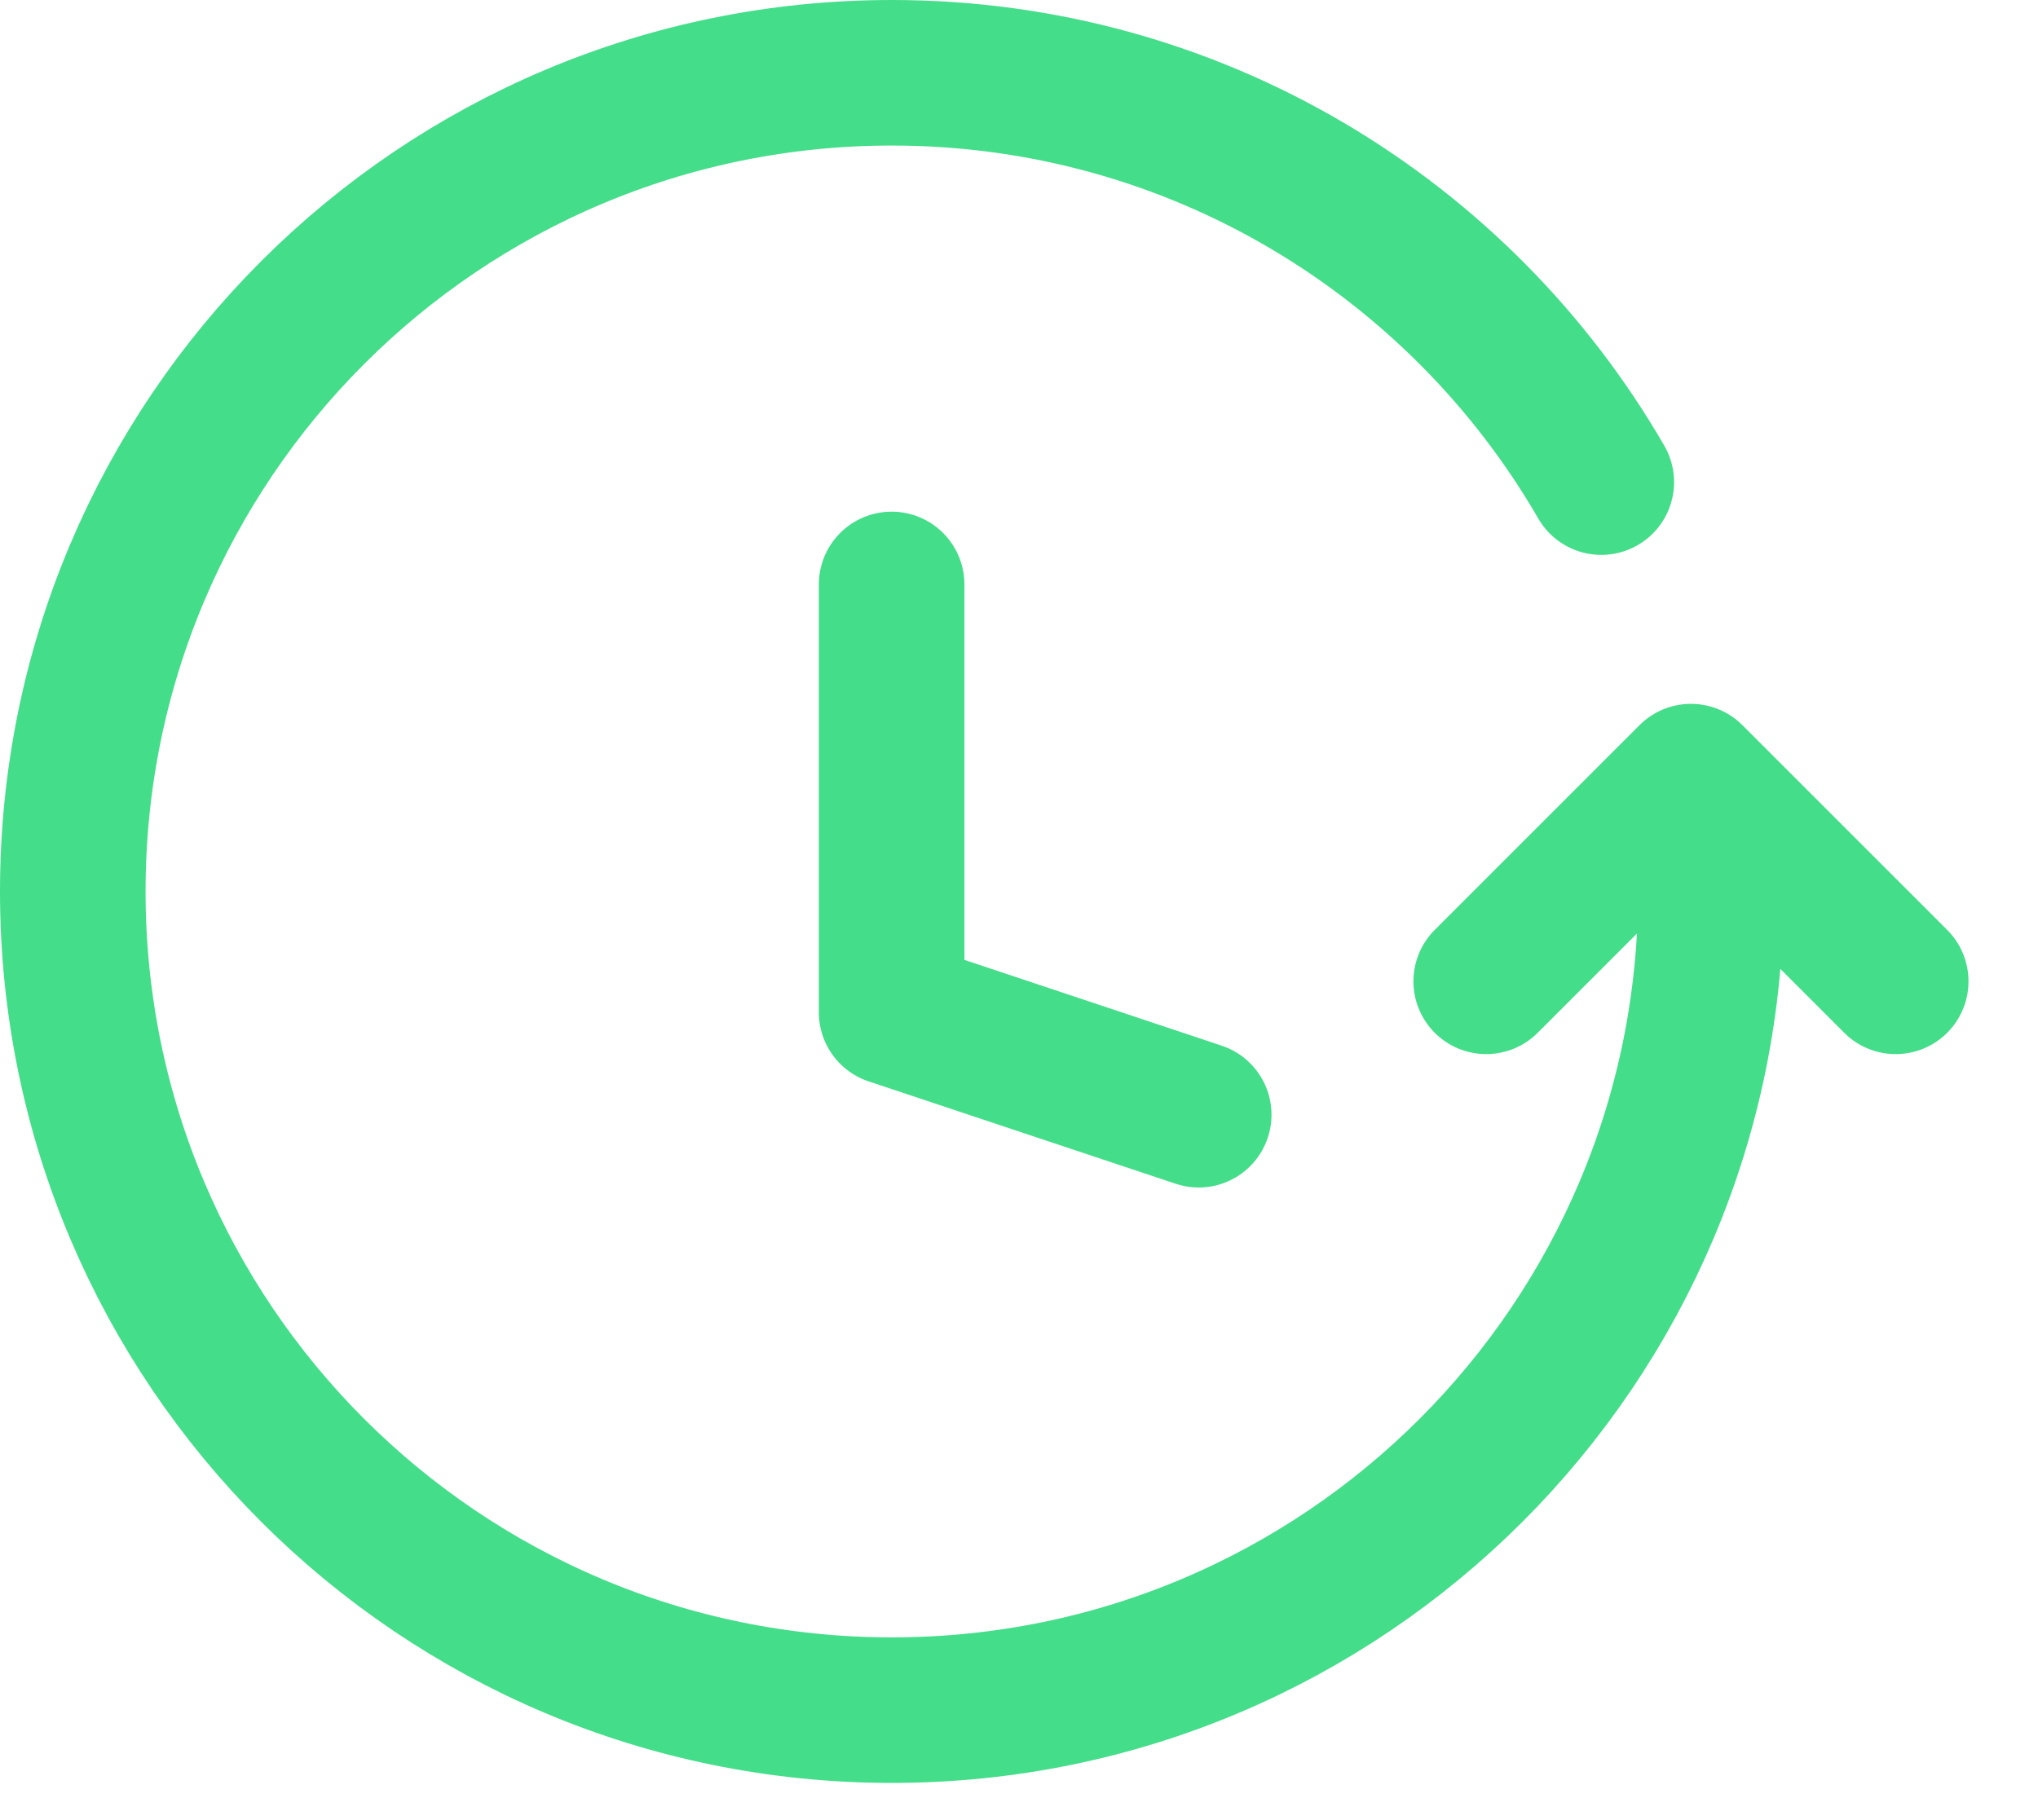
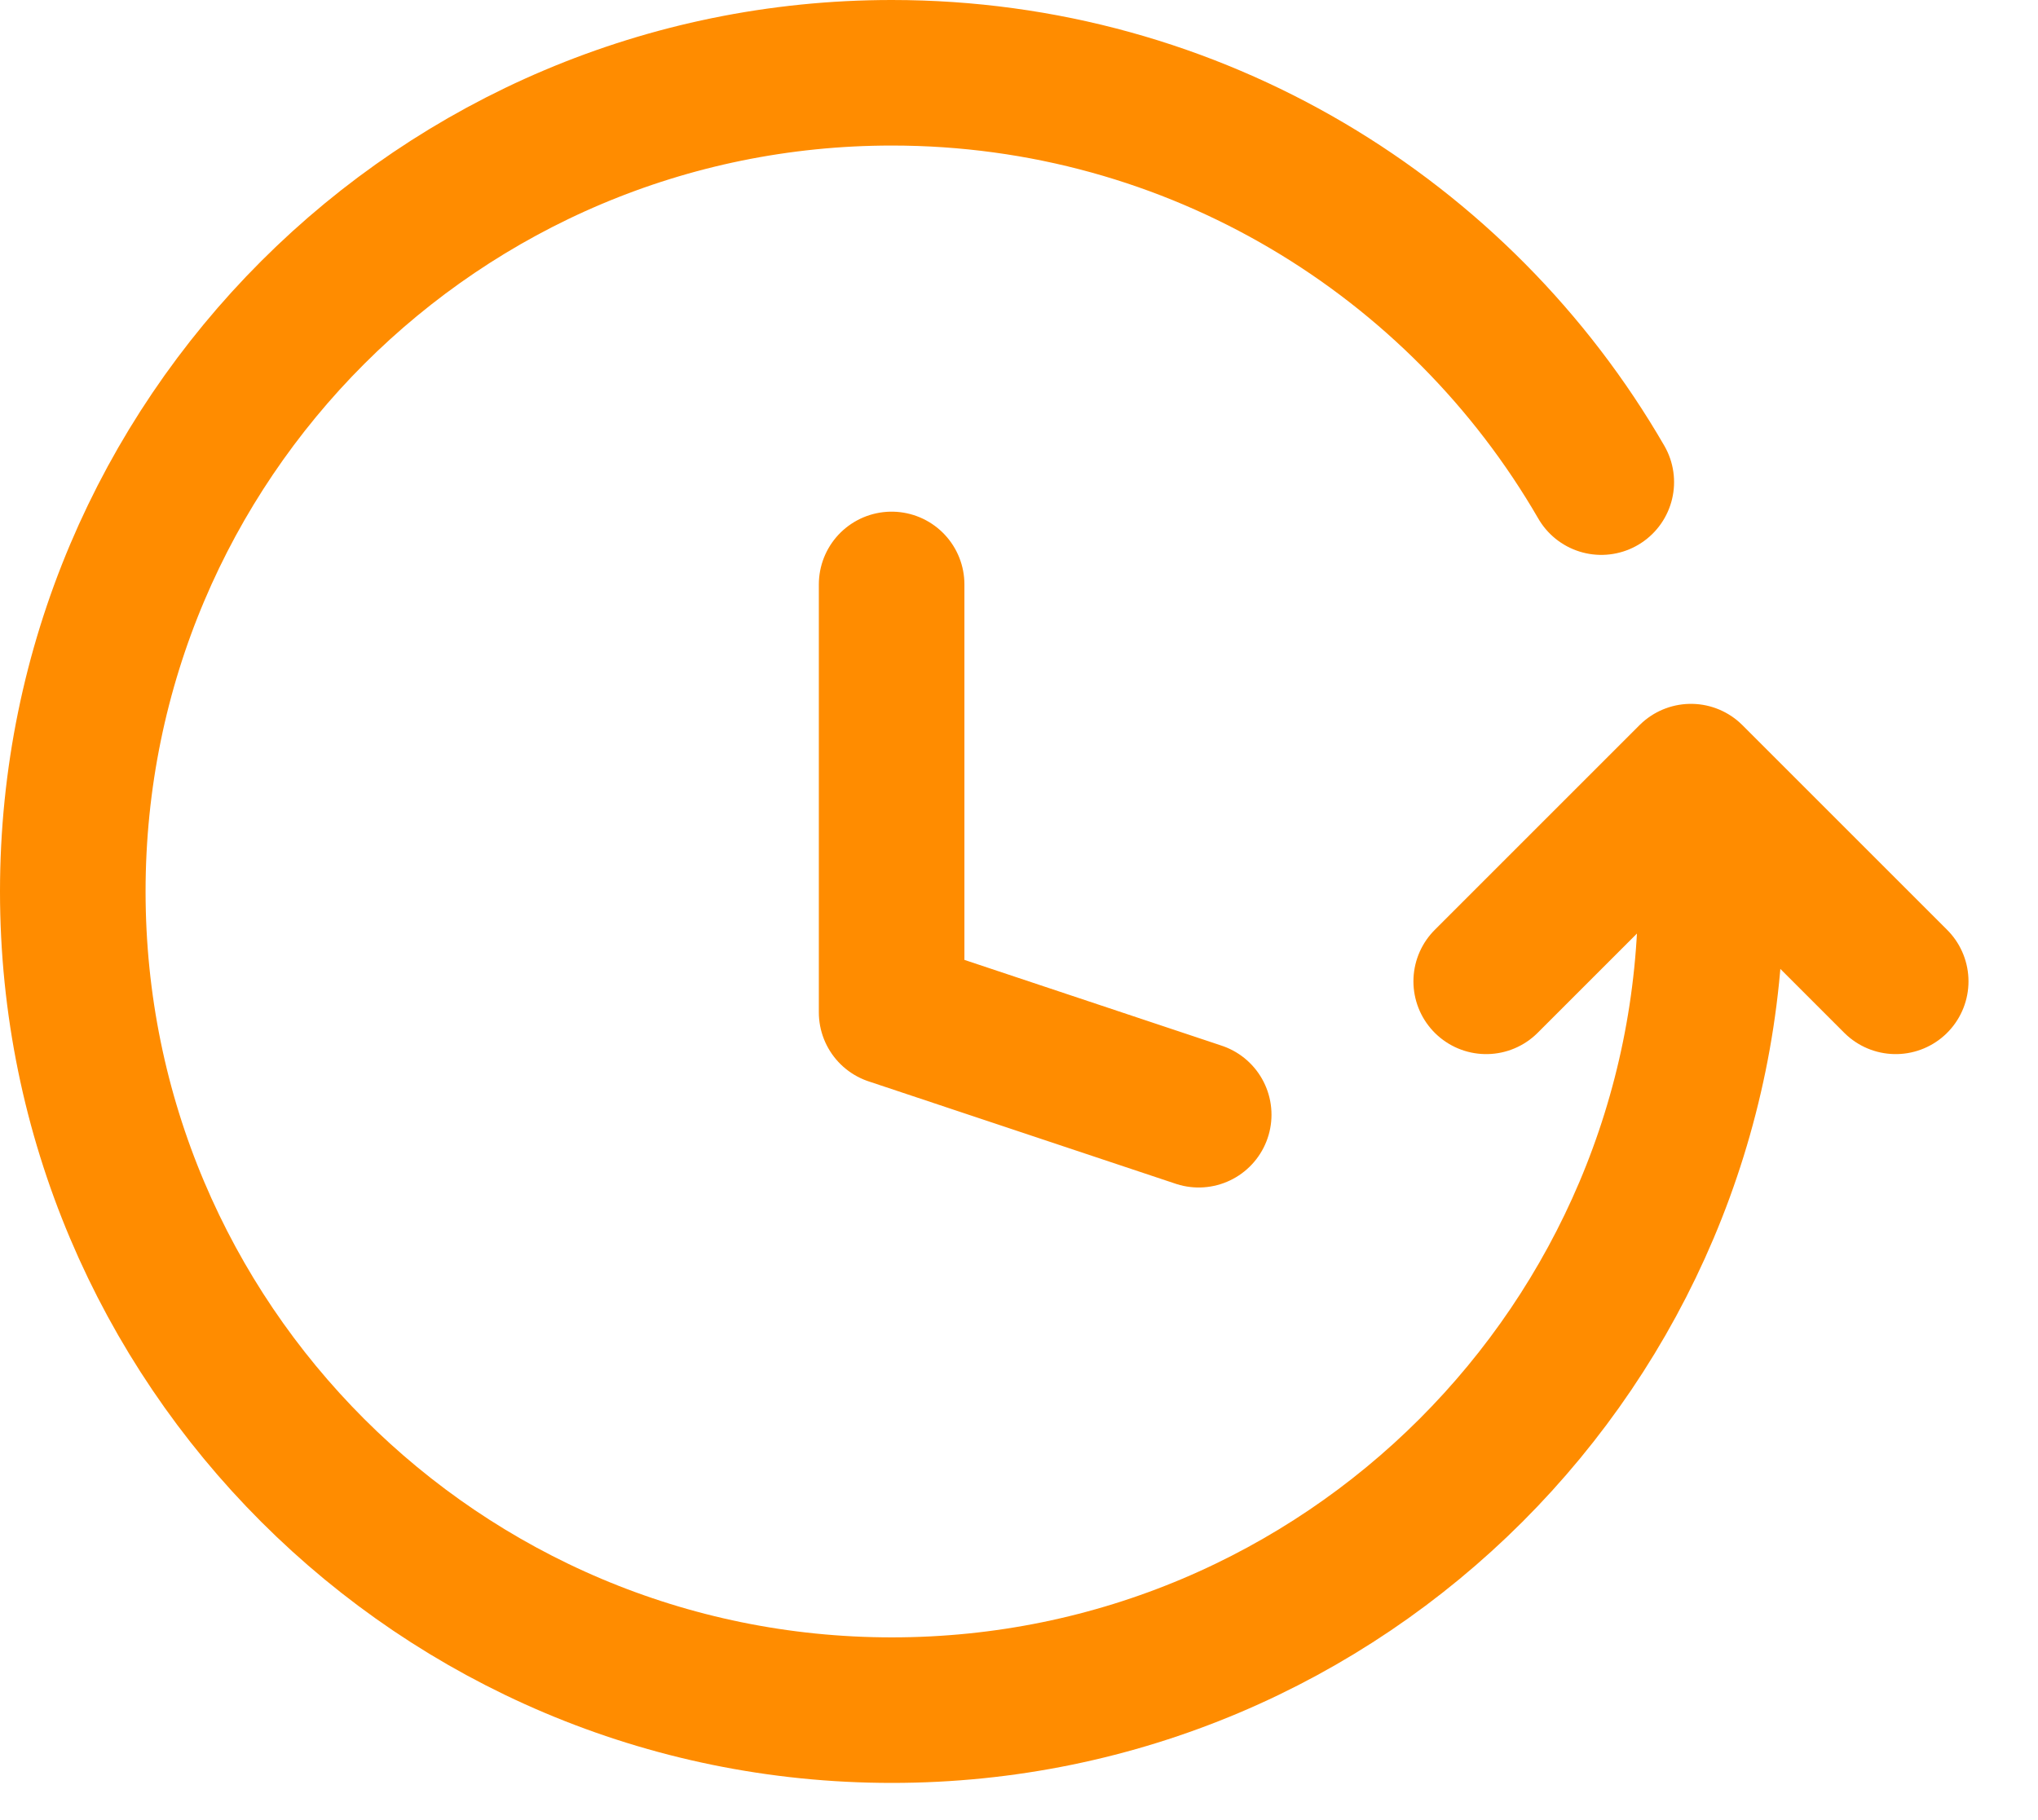
<svg xmlns="http://www.w3.org/2000/svg" width="28" height="25" viewBox="0 0 28 25" fill="none">
-   <path d="M23.506 12.25C23.506 18.463 18.468 23.5 12.253 23.5C6.038 23.5 1 18.463 1 12.25C1 6.037 6.038 1 12.253 1C16.418 1 20.055 3.262 22 6.625M20.419 13.485L23.232 10.672L26.045 13.485M16.469 15.318L12.25 13.911V8.031" stroke="#44DD8A" stroke-width="2" stroke-linecap="round" stroke-linejoin="round" />
+   <path d="M23.506 12.25C23.506 18.463 18.468 23.5 12.253 23.5C6.038 23.5 1 18.463 1 12.25C1 6.037 6.038 1 12.253 1C16.418 1 20.055 3.262 22 6.625M20.419 13.485L23.232 10.672L26.045 13.485M16.469 15.318L12.25 13.911V8.031" stroke="#FF8C00" stroke-width="2" stroke-linecap="round" stroke-linejoin="round" />
</svg>
